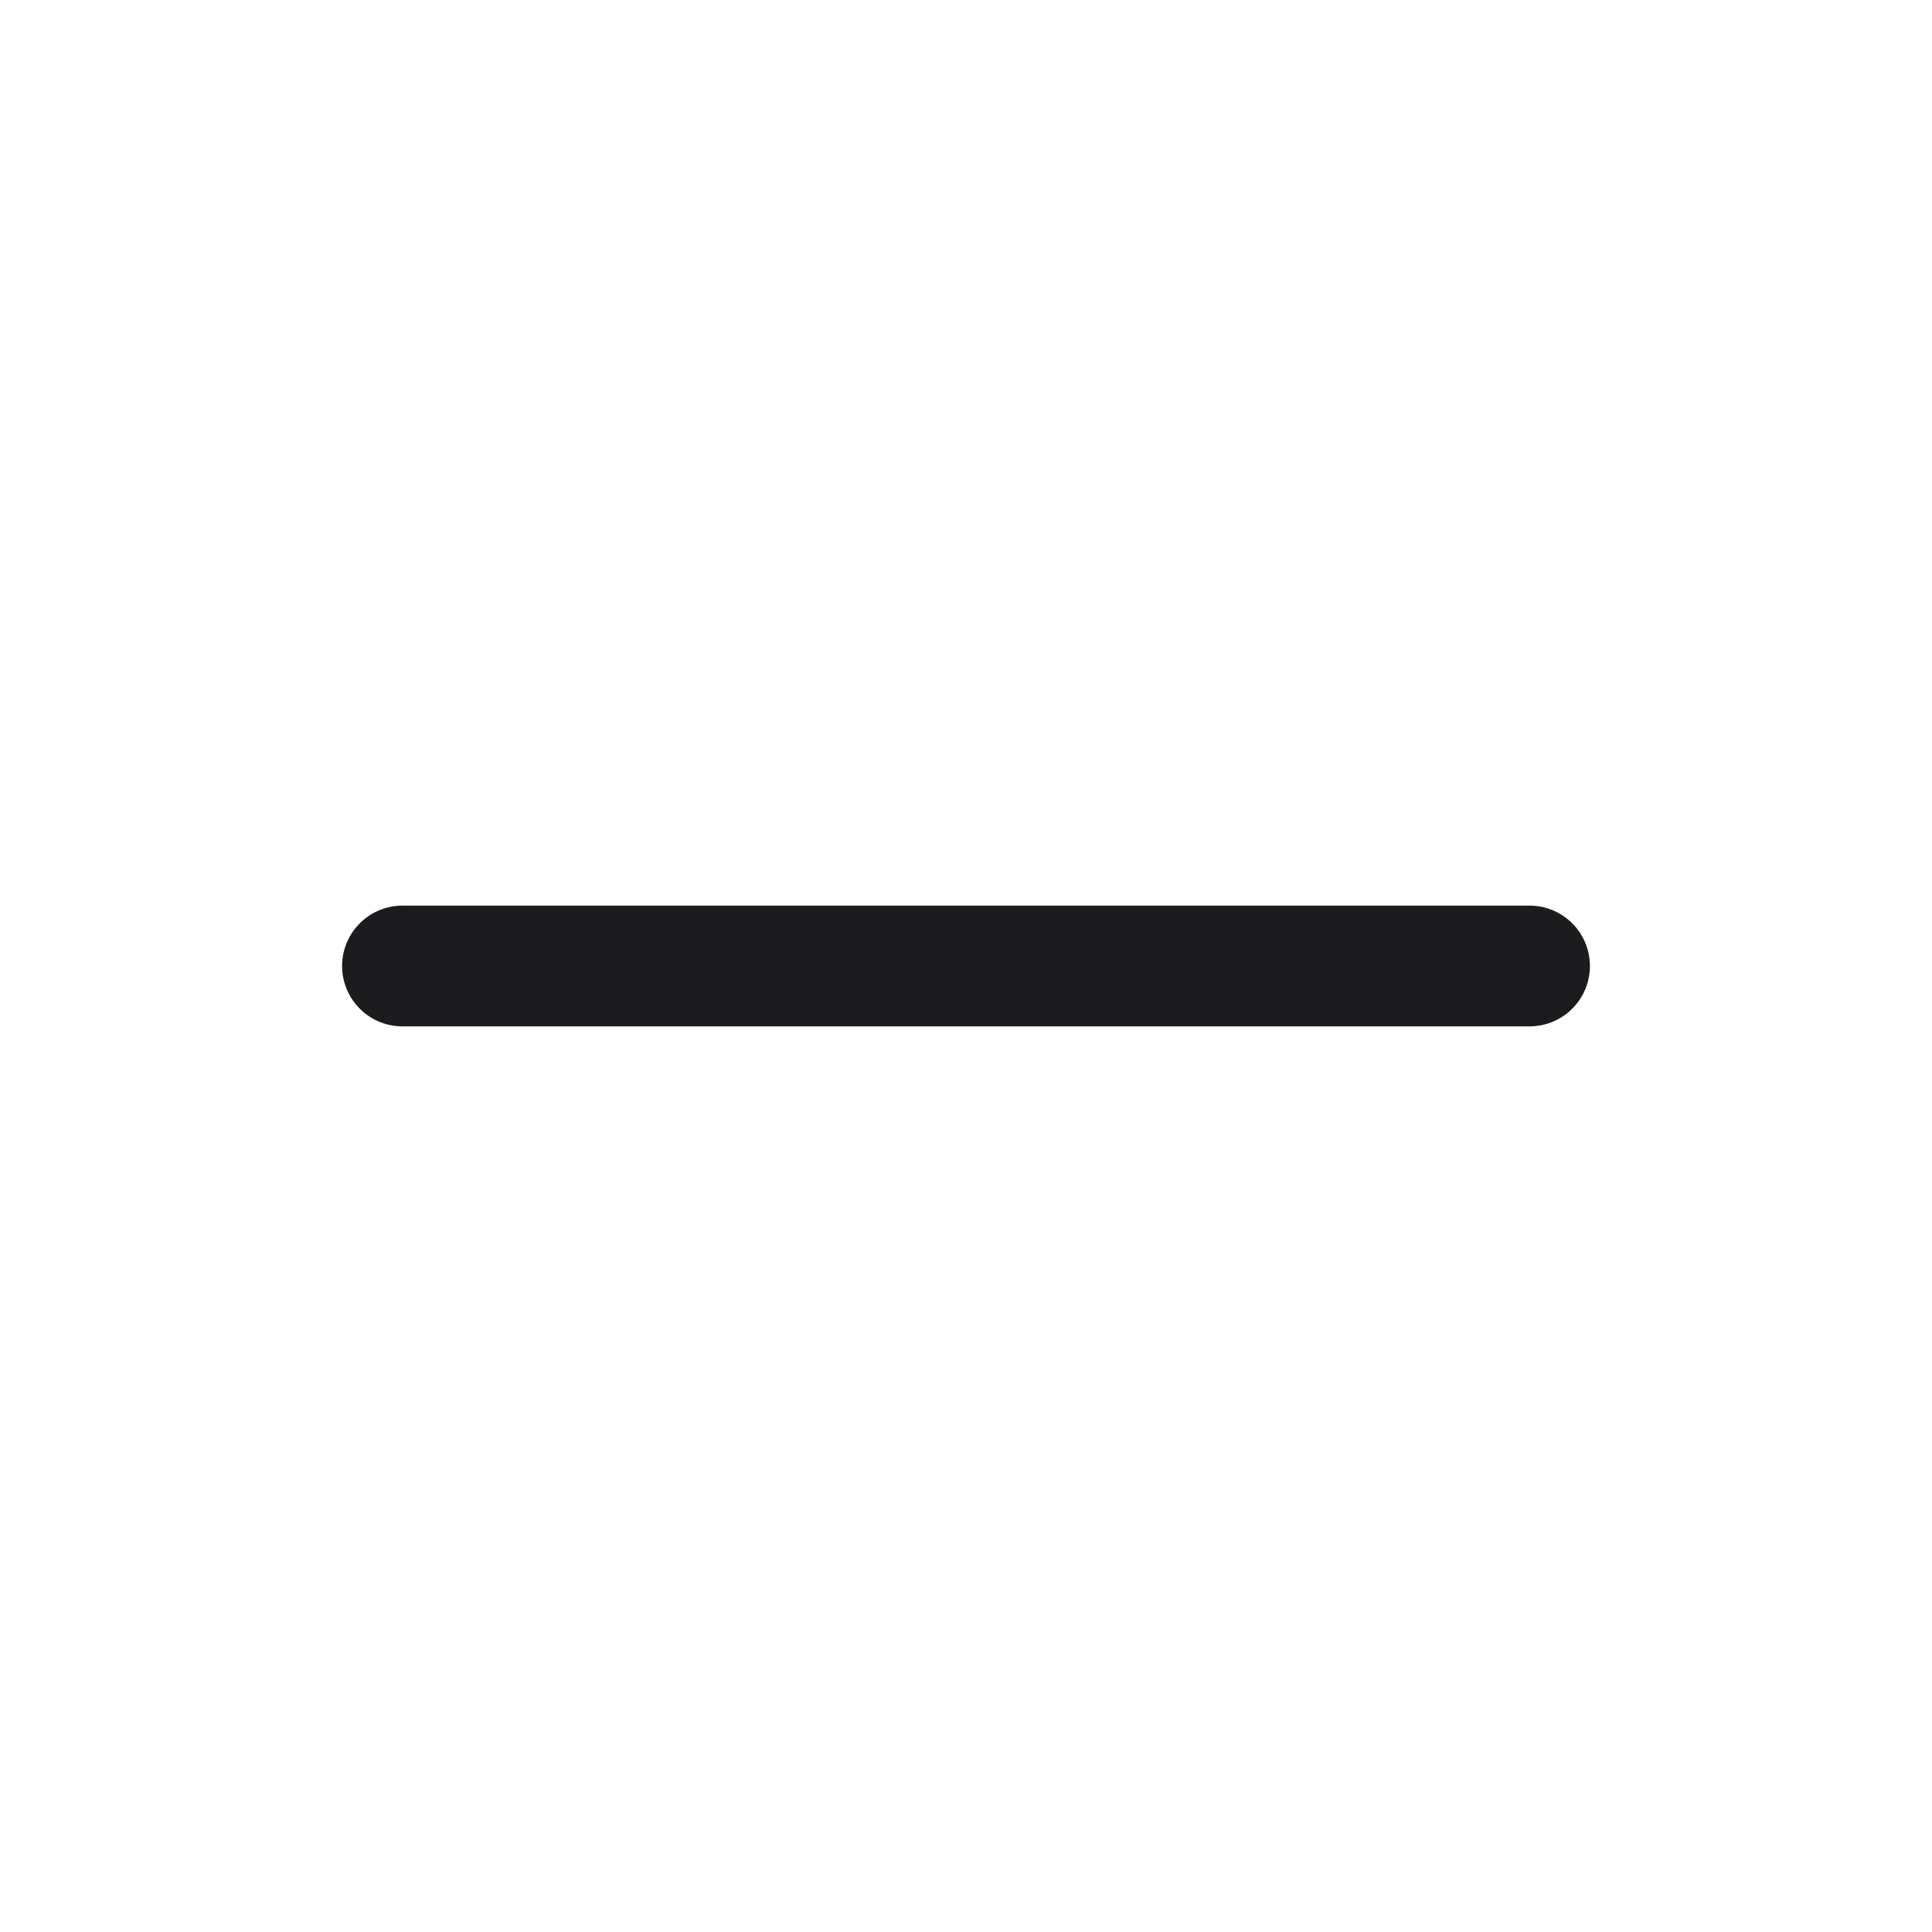
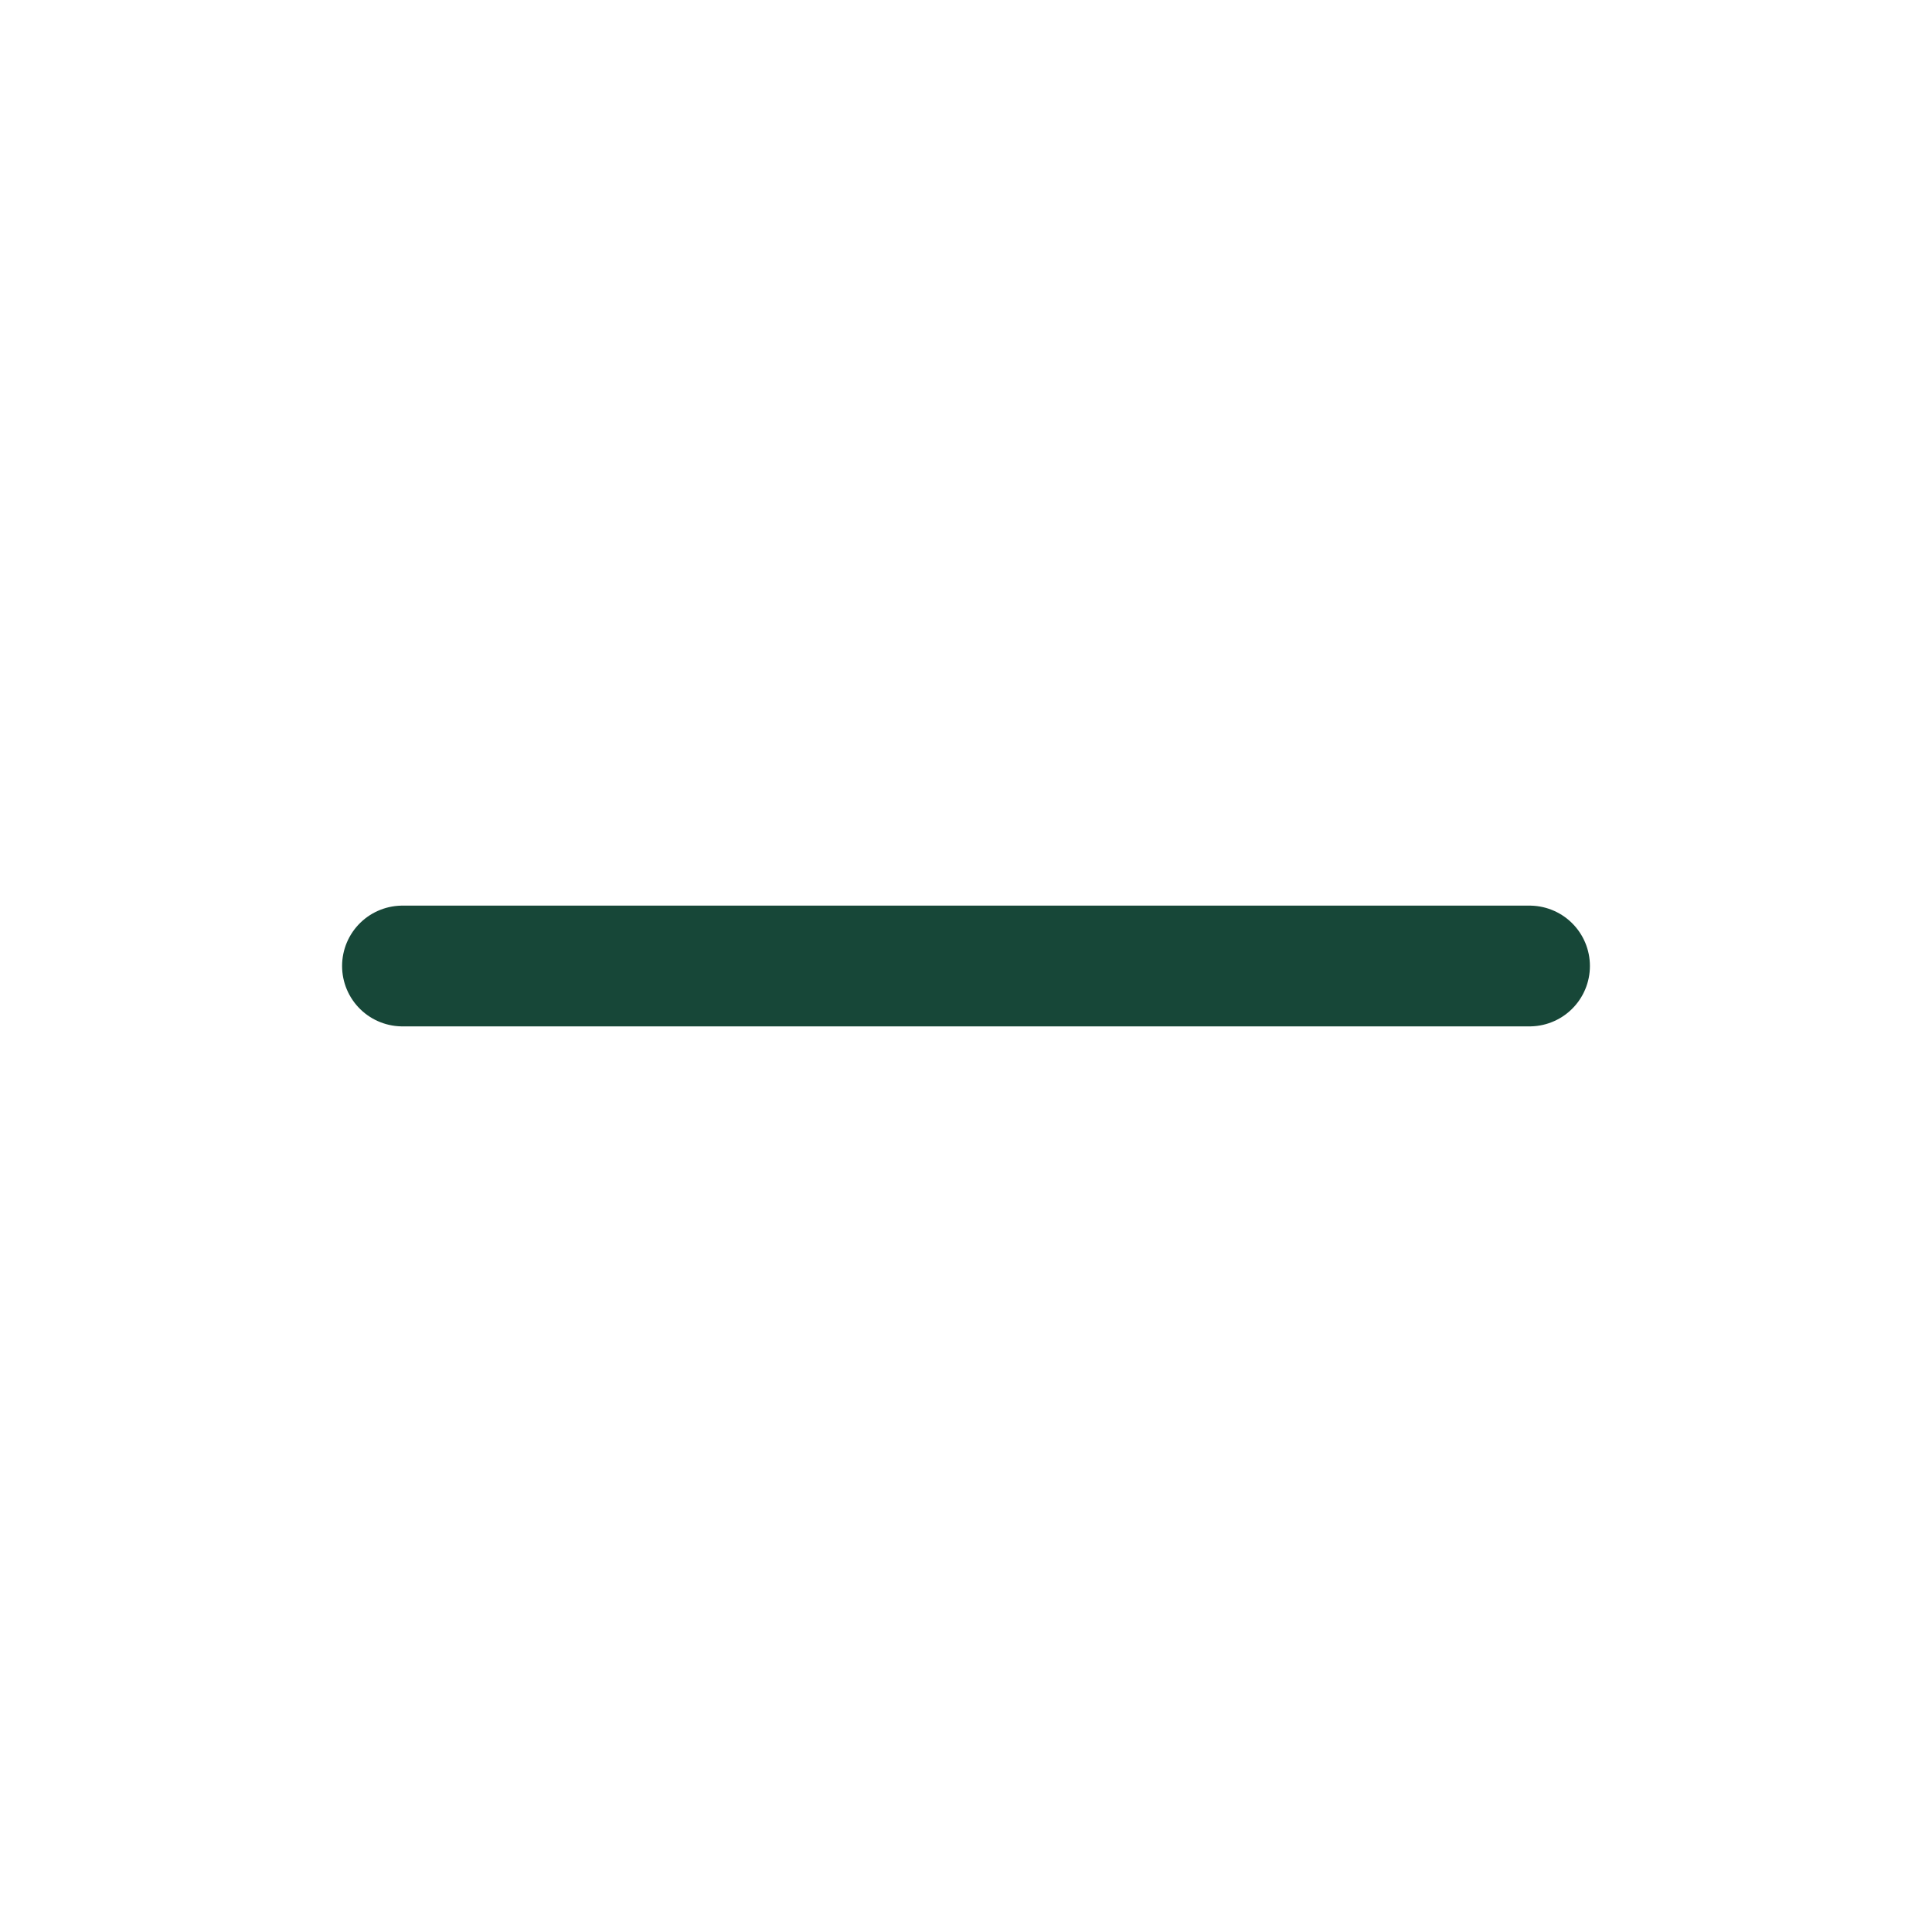
<svg xmlns="http://www.w3.org/2000/svg" preserveAspectRatio="none" overflow="visible" style="display: block;" width="16" height="16" viewBox="0 0 16 16" fill="none">
  <g id="minus">
-     <path id="Vector" d="M3.333 8H12.667" stroke-linecap="round" stroke="#1C1C1E" />
+     <path id="Vector" d="M3.333 8H12.667" stroke-linecap="round" stroke="#174738" />
  </g>
</svg>
